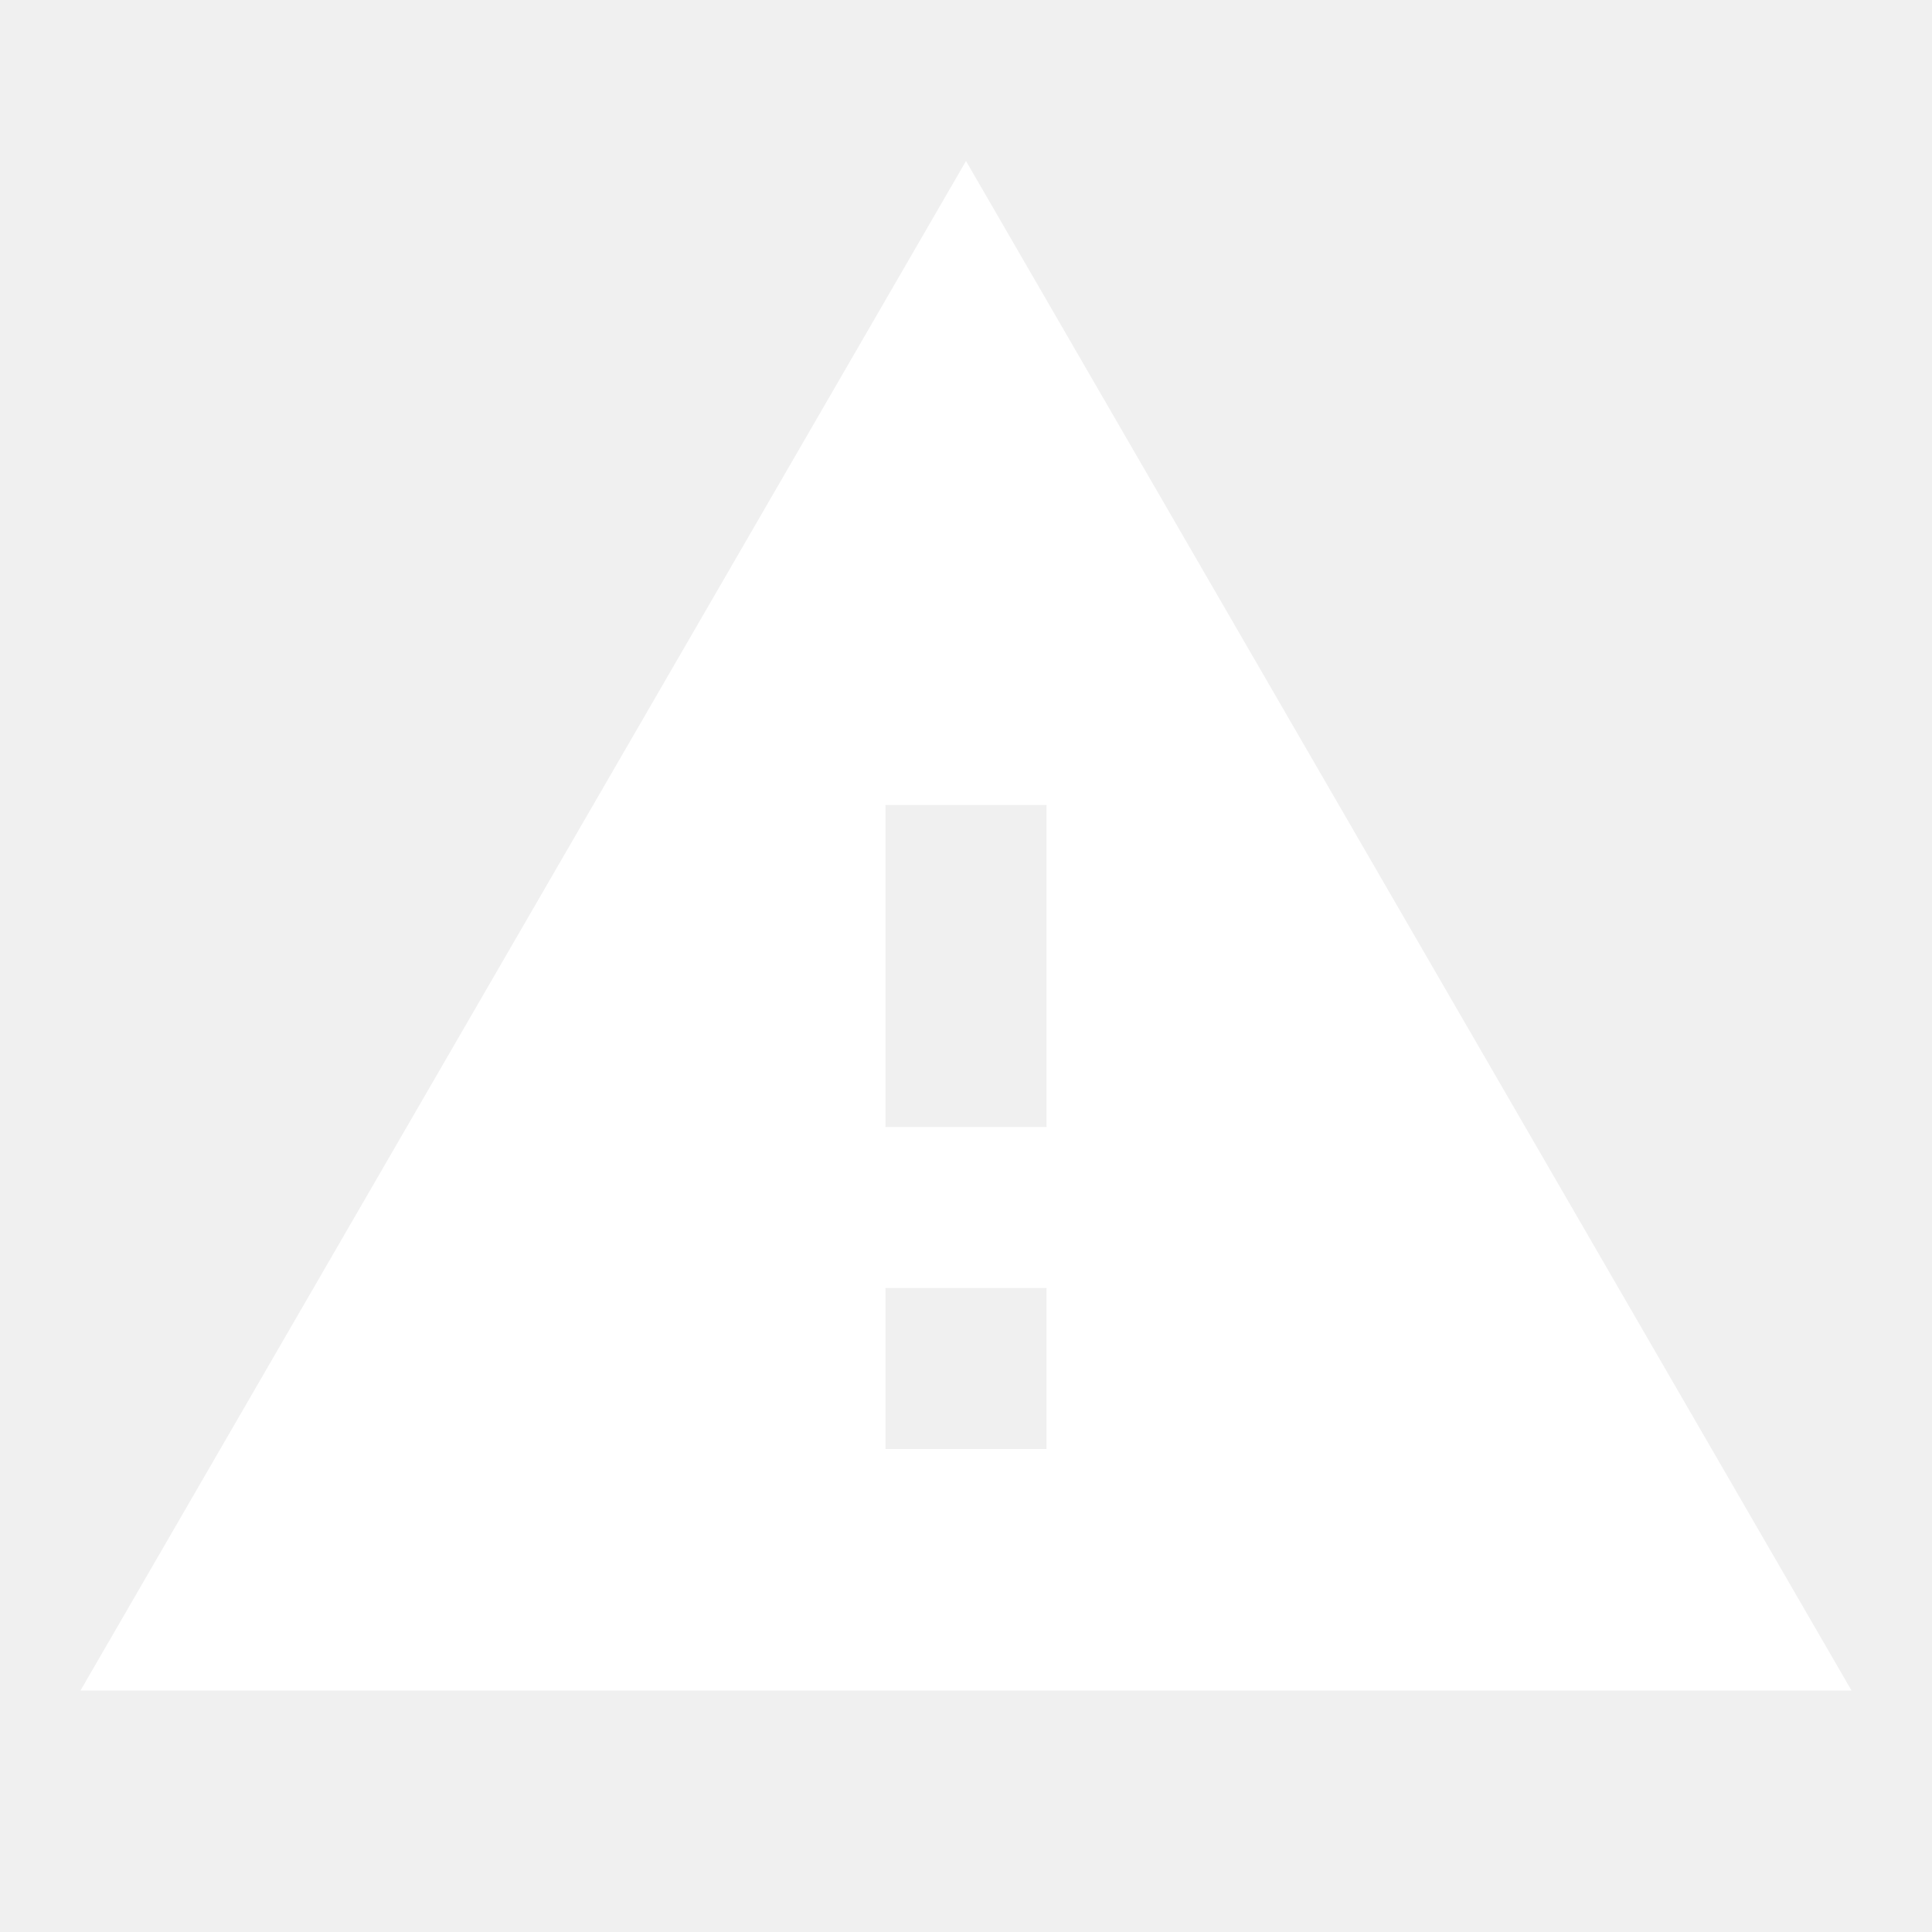
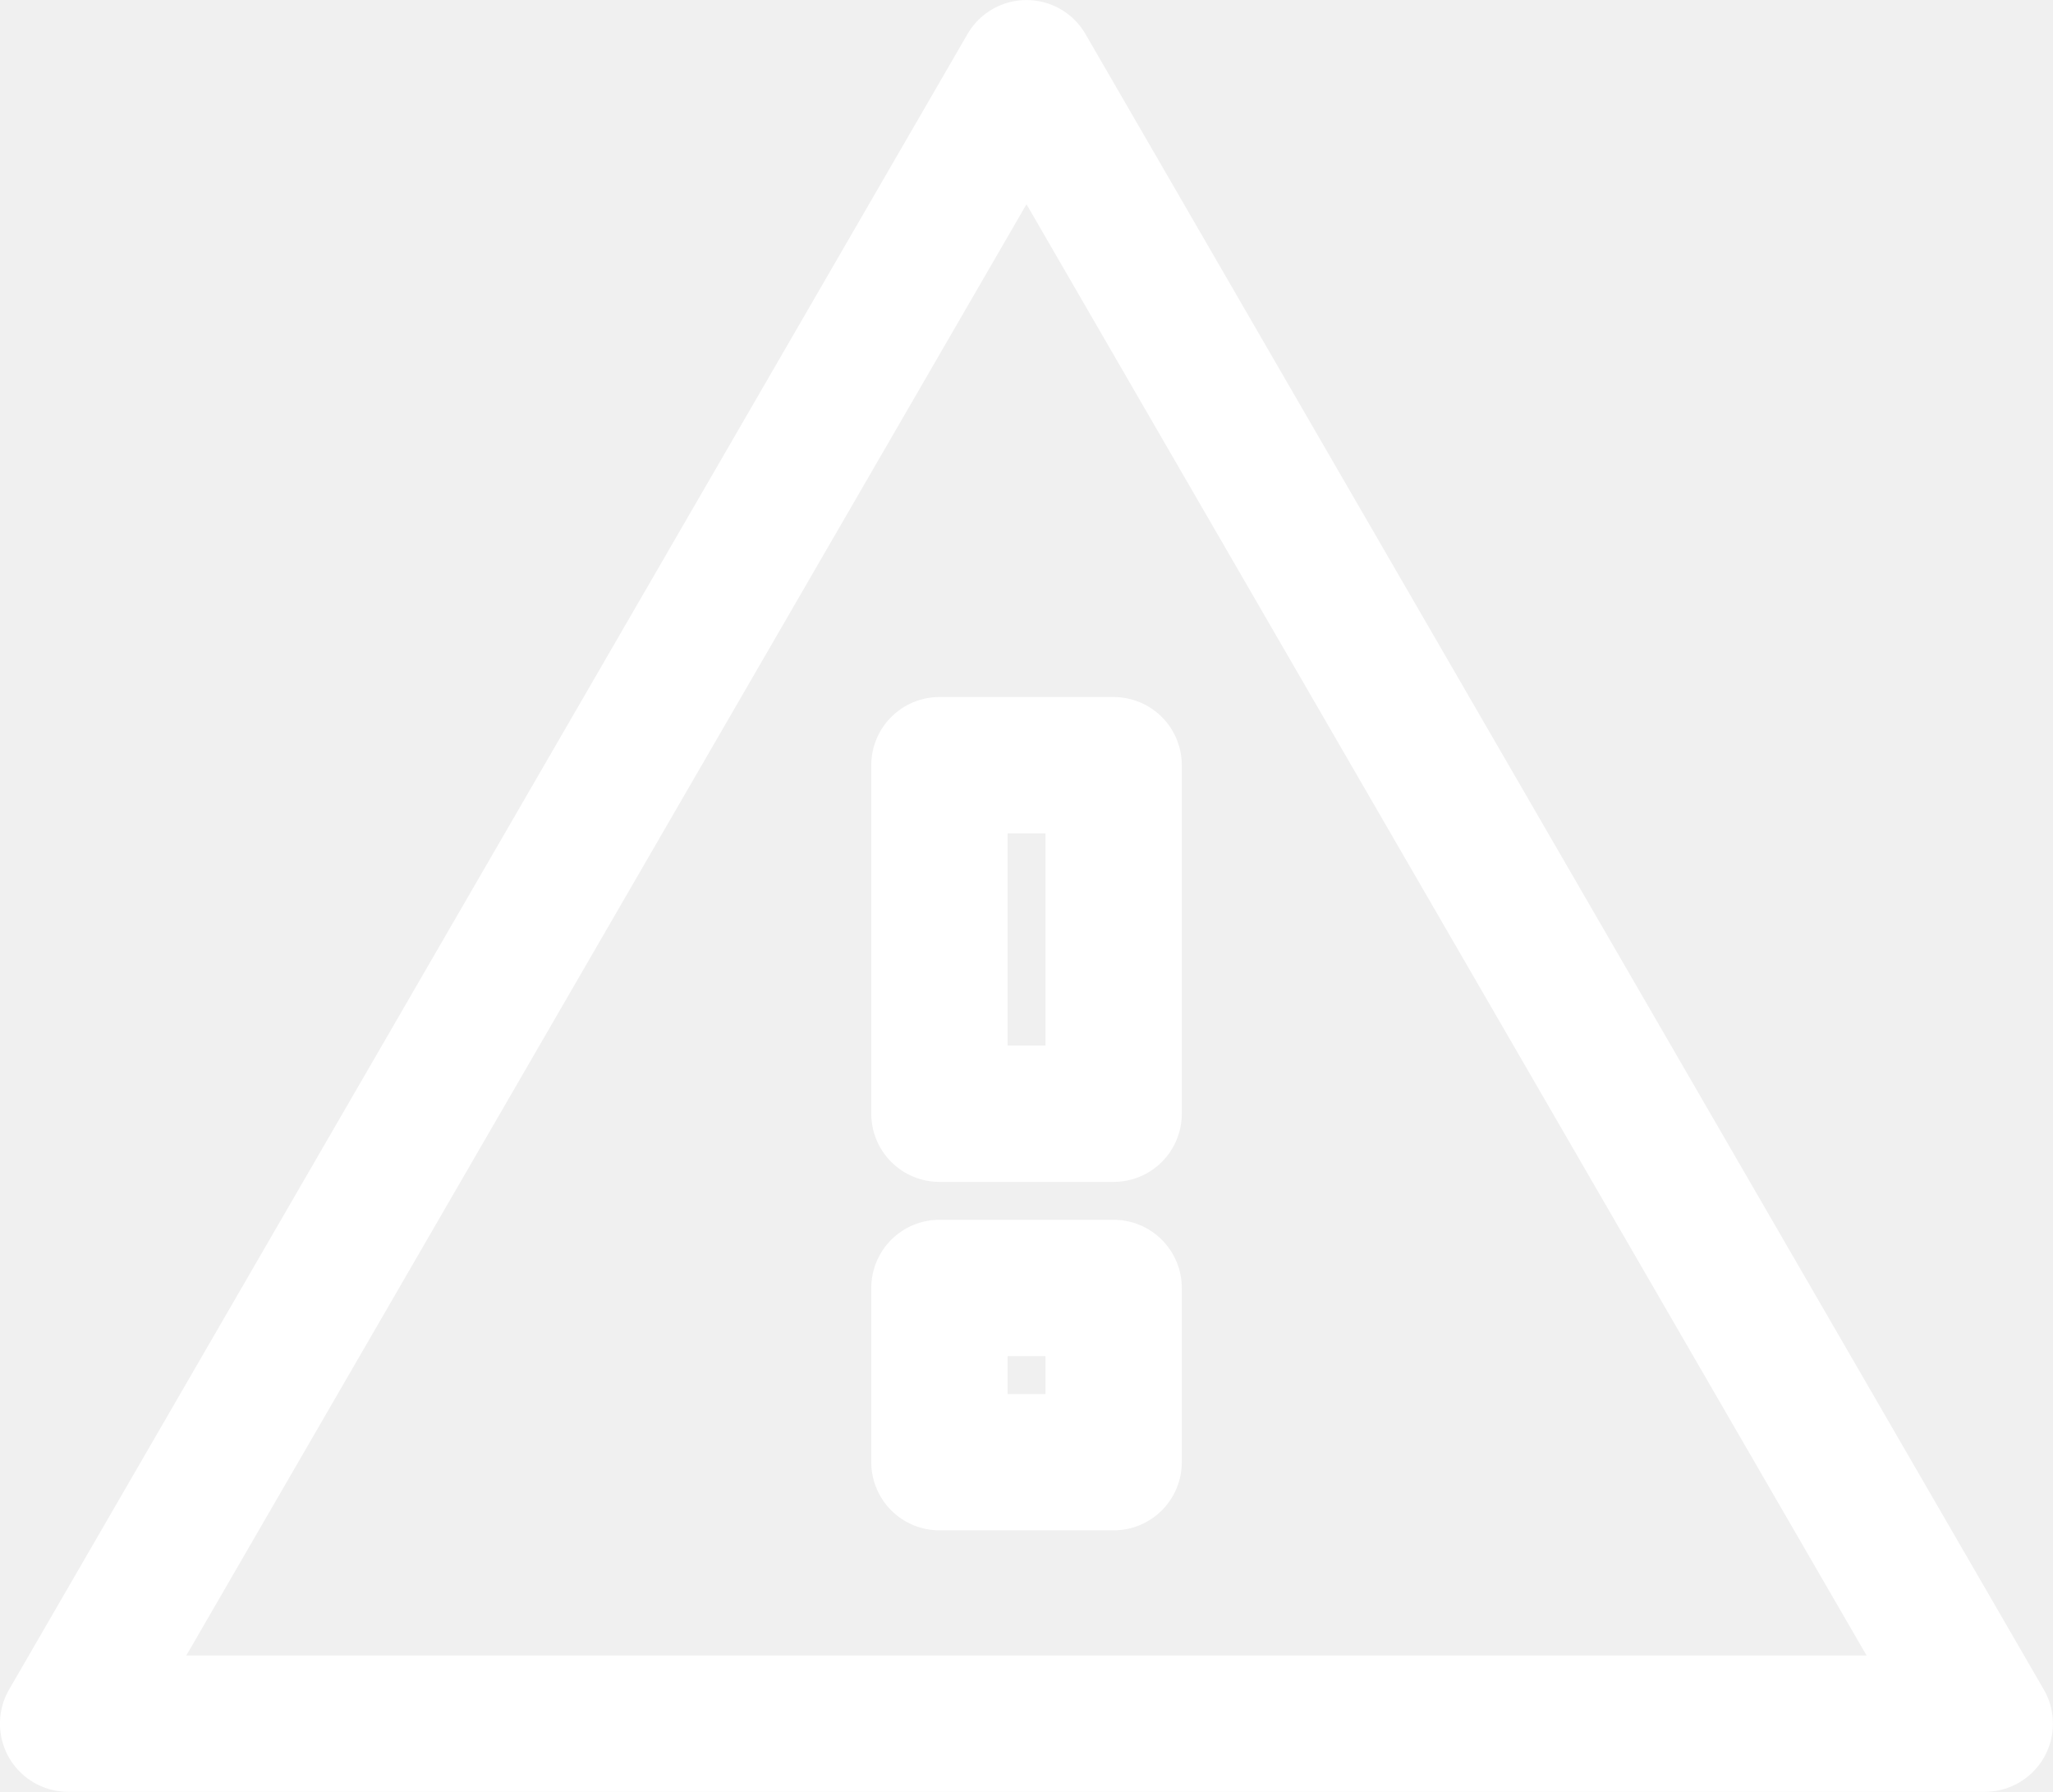
- <svg xmlns="http://www.w3.org/2000/svg" viewBox="0 0 24 24" fill="white" width="24px" height="24px">
-   <path d="M0 0h24v24H0z" fill="none" />
-   <path d="M1 21h22L12 2 1 21zm12-3h-2v-2h2v2zm0-4h-2v-4h2v4z" />
+ <svg xmlns="http://www.w3.org/2000/svg" version="1.1" width="22.591" height="19.715" viewBox="0,0,22.591,19.715">
+   <g transform="translate(-228.7046,-170.1426)">
+     <g fill="none" stroke="#ffffff" stroke-width="1.5" stroke-linejoin="round" stroke-miterlimit="10">
+       <path d="M240,170.893l10.545,18.215h-21.091zM240.959,184.314h-1.917v1.917h1.917zM240.959,178.562h-1.917v3.835h1.917z" />
+     </g>
+   </g>
</svg>
